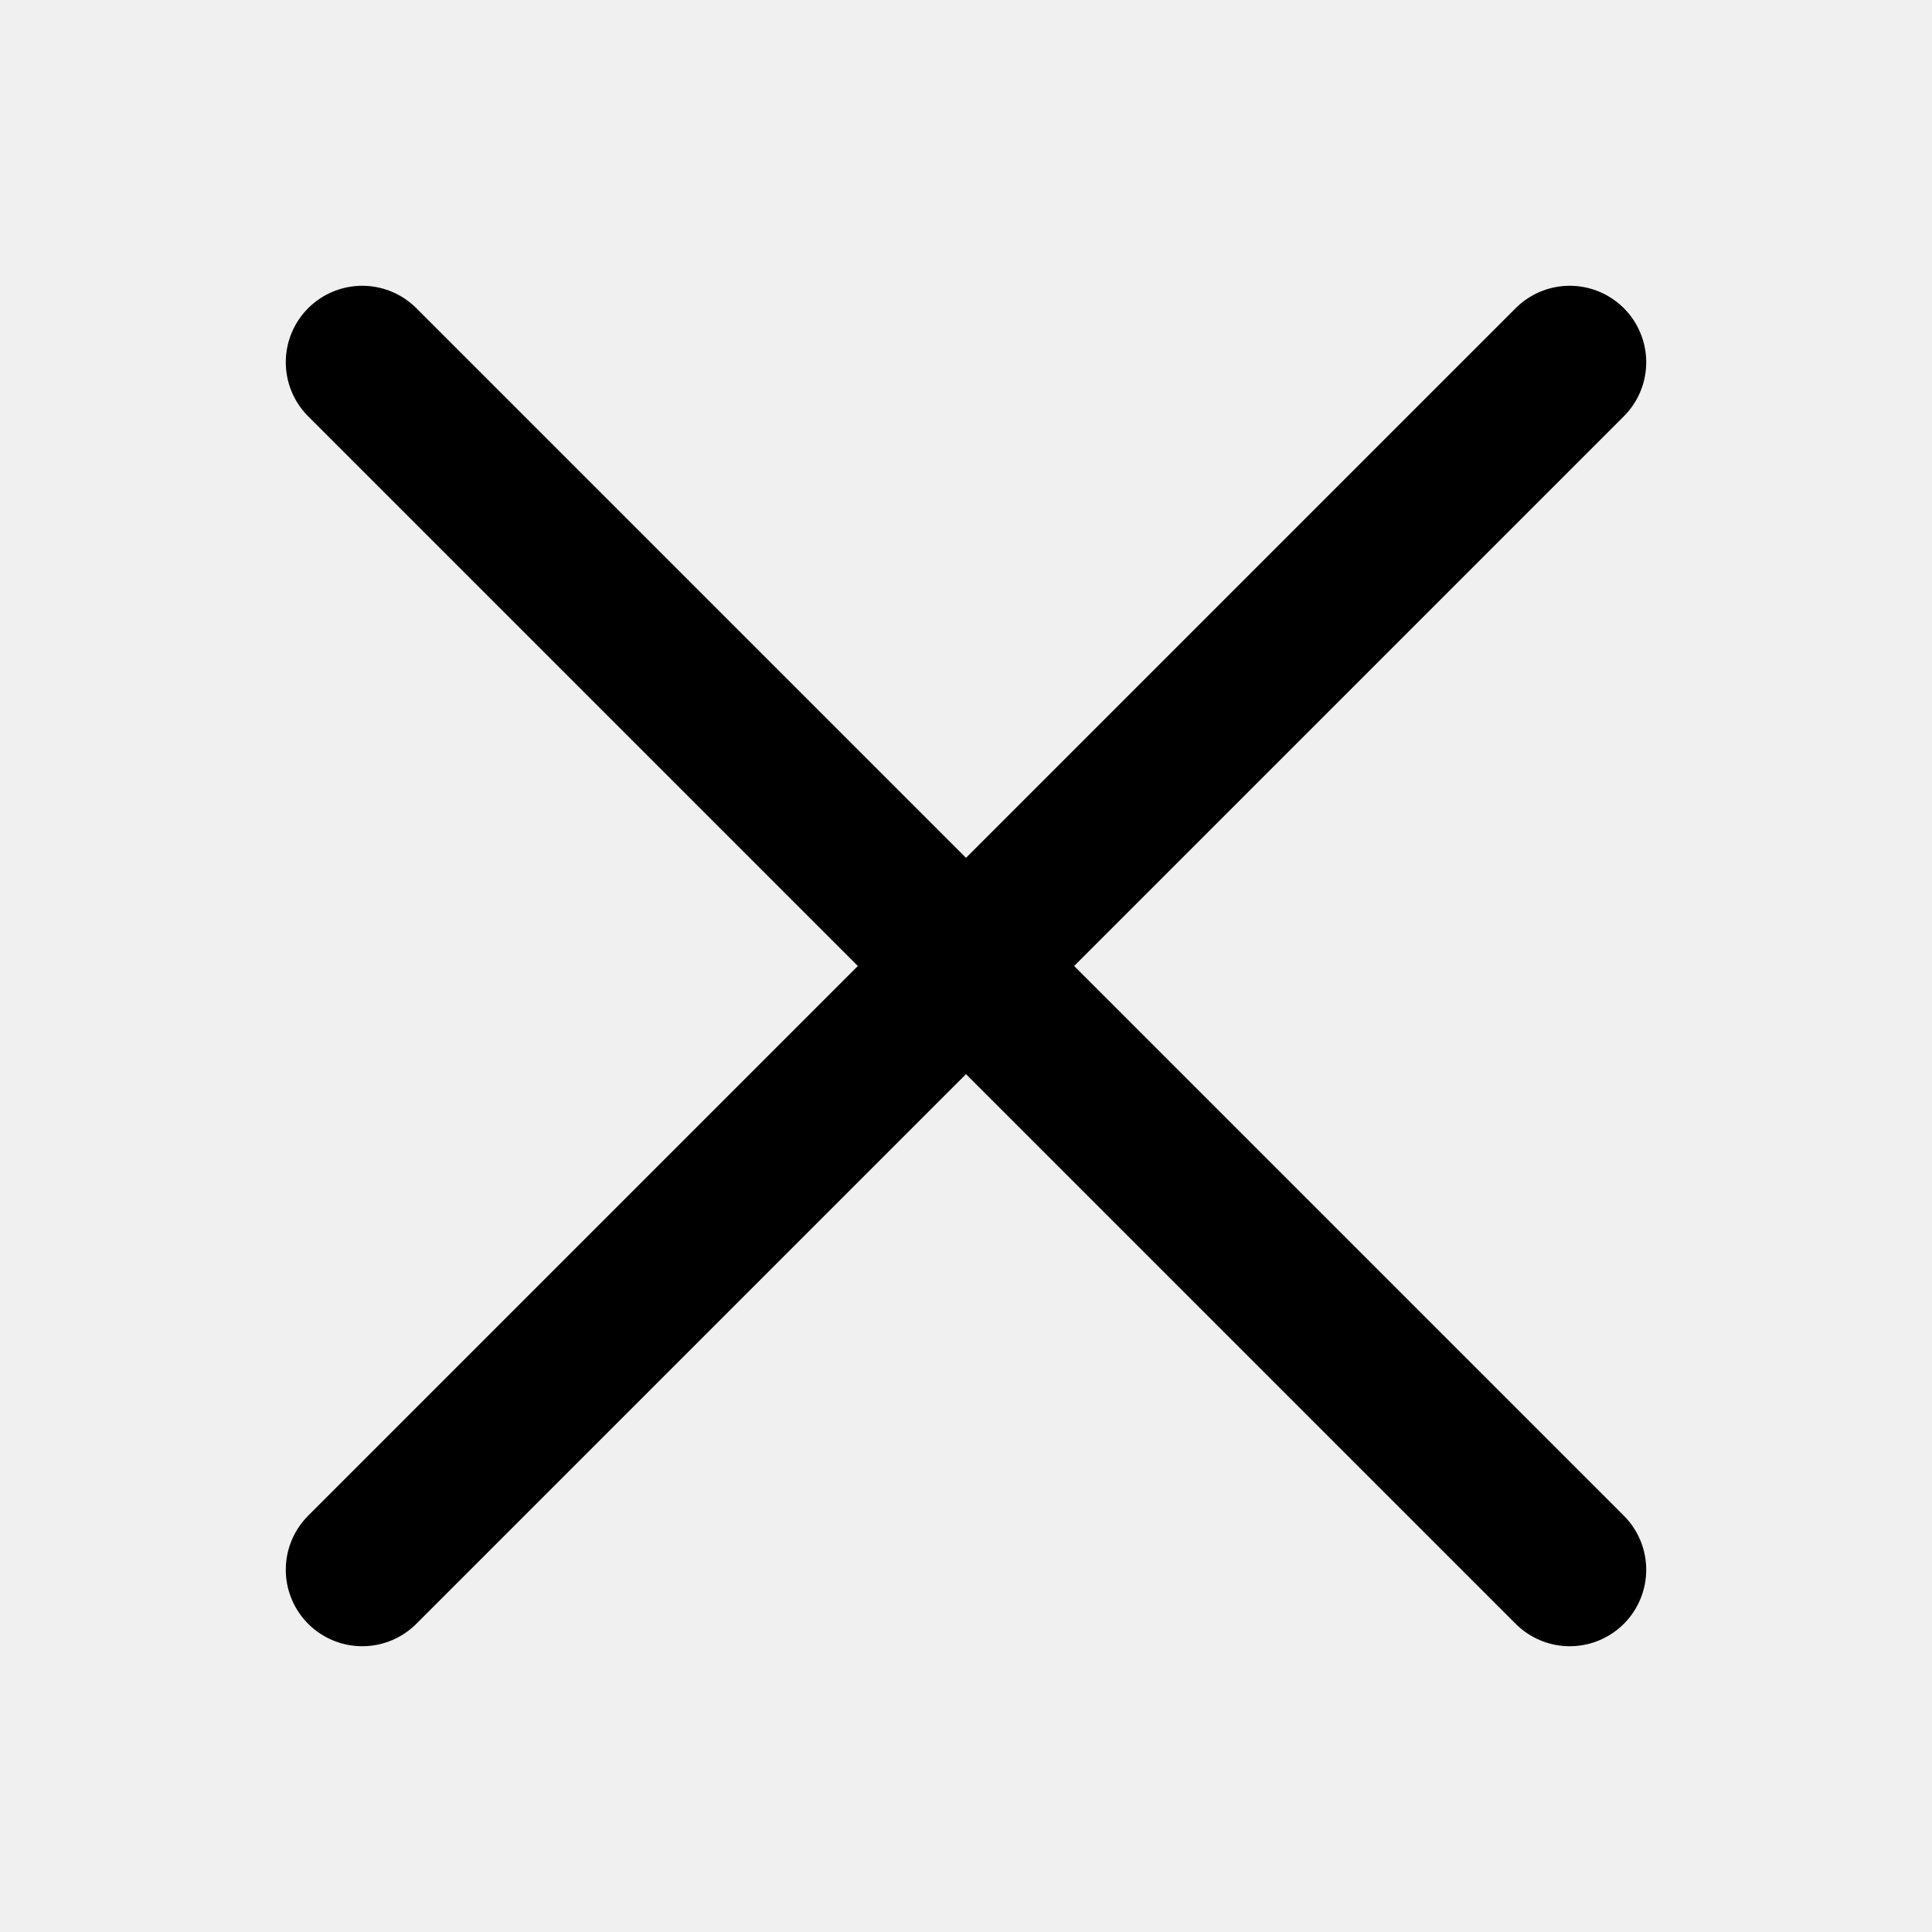
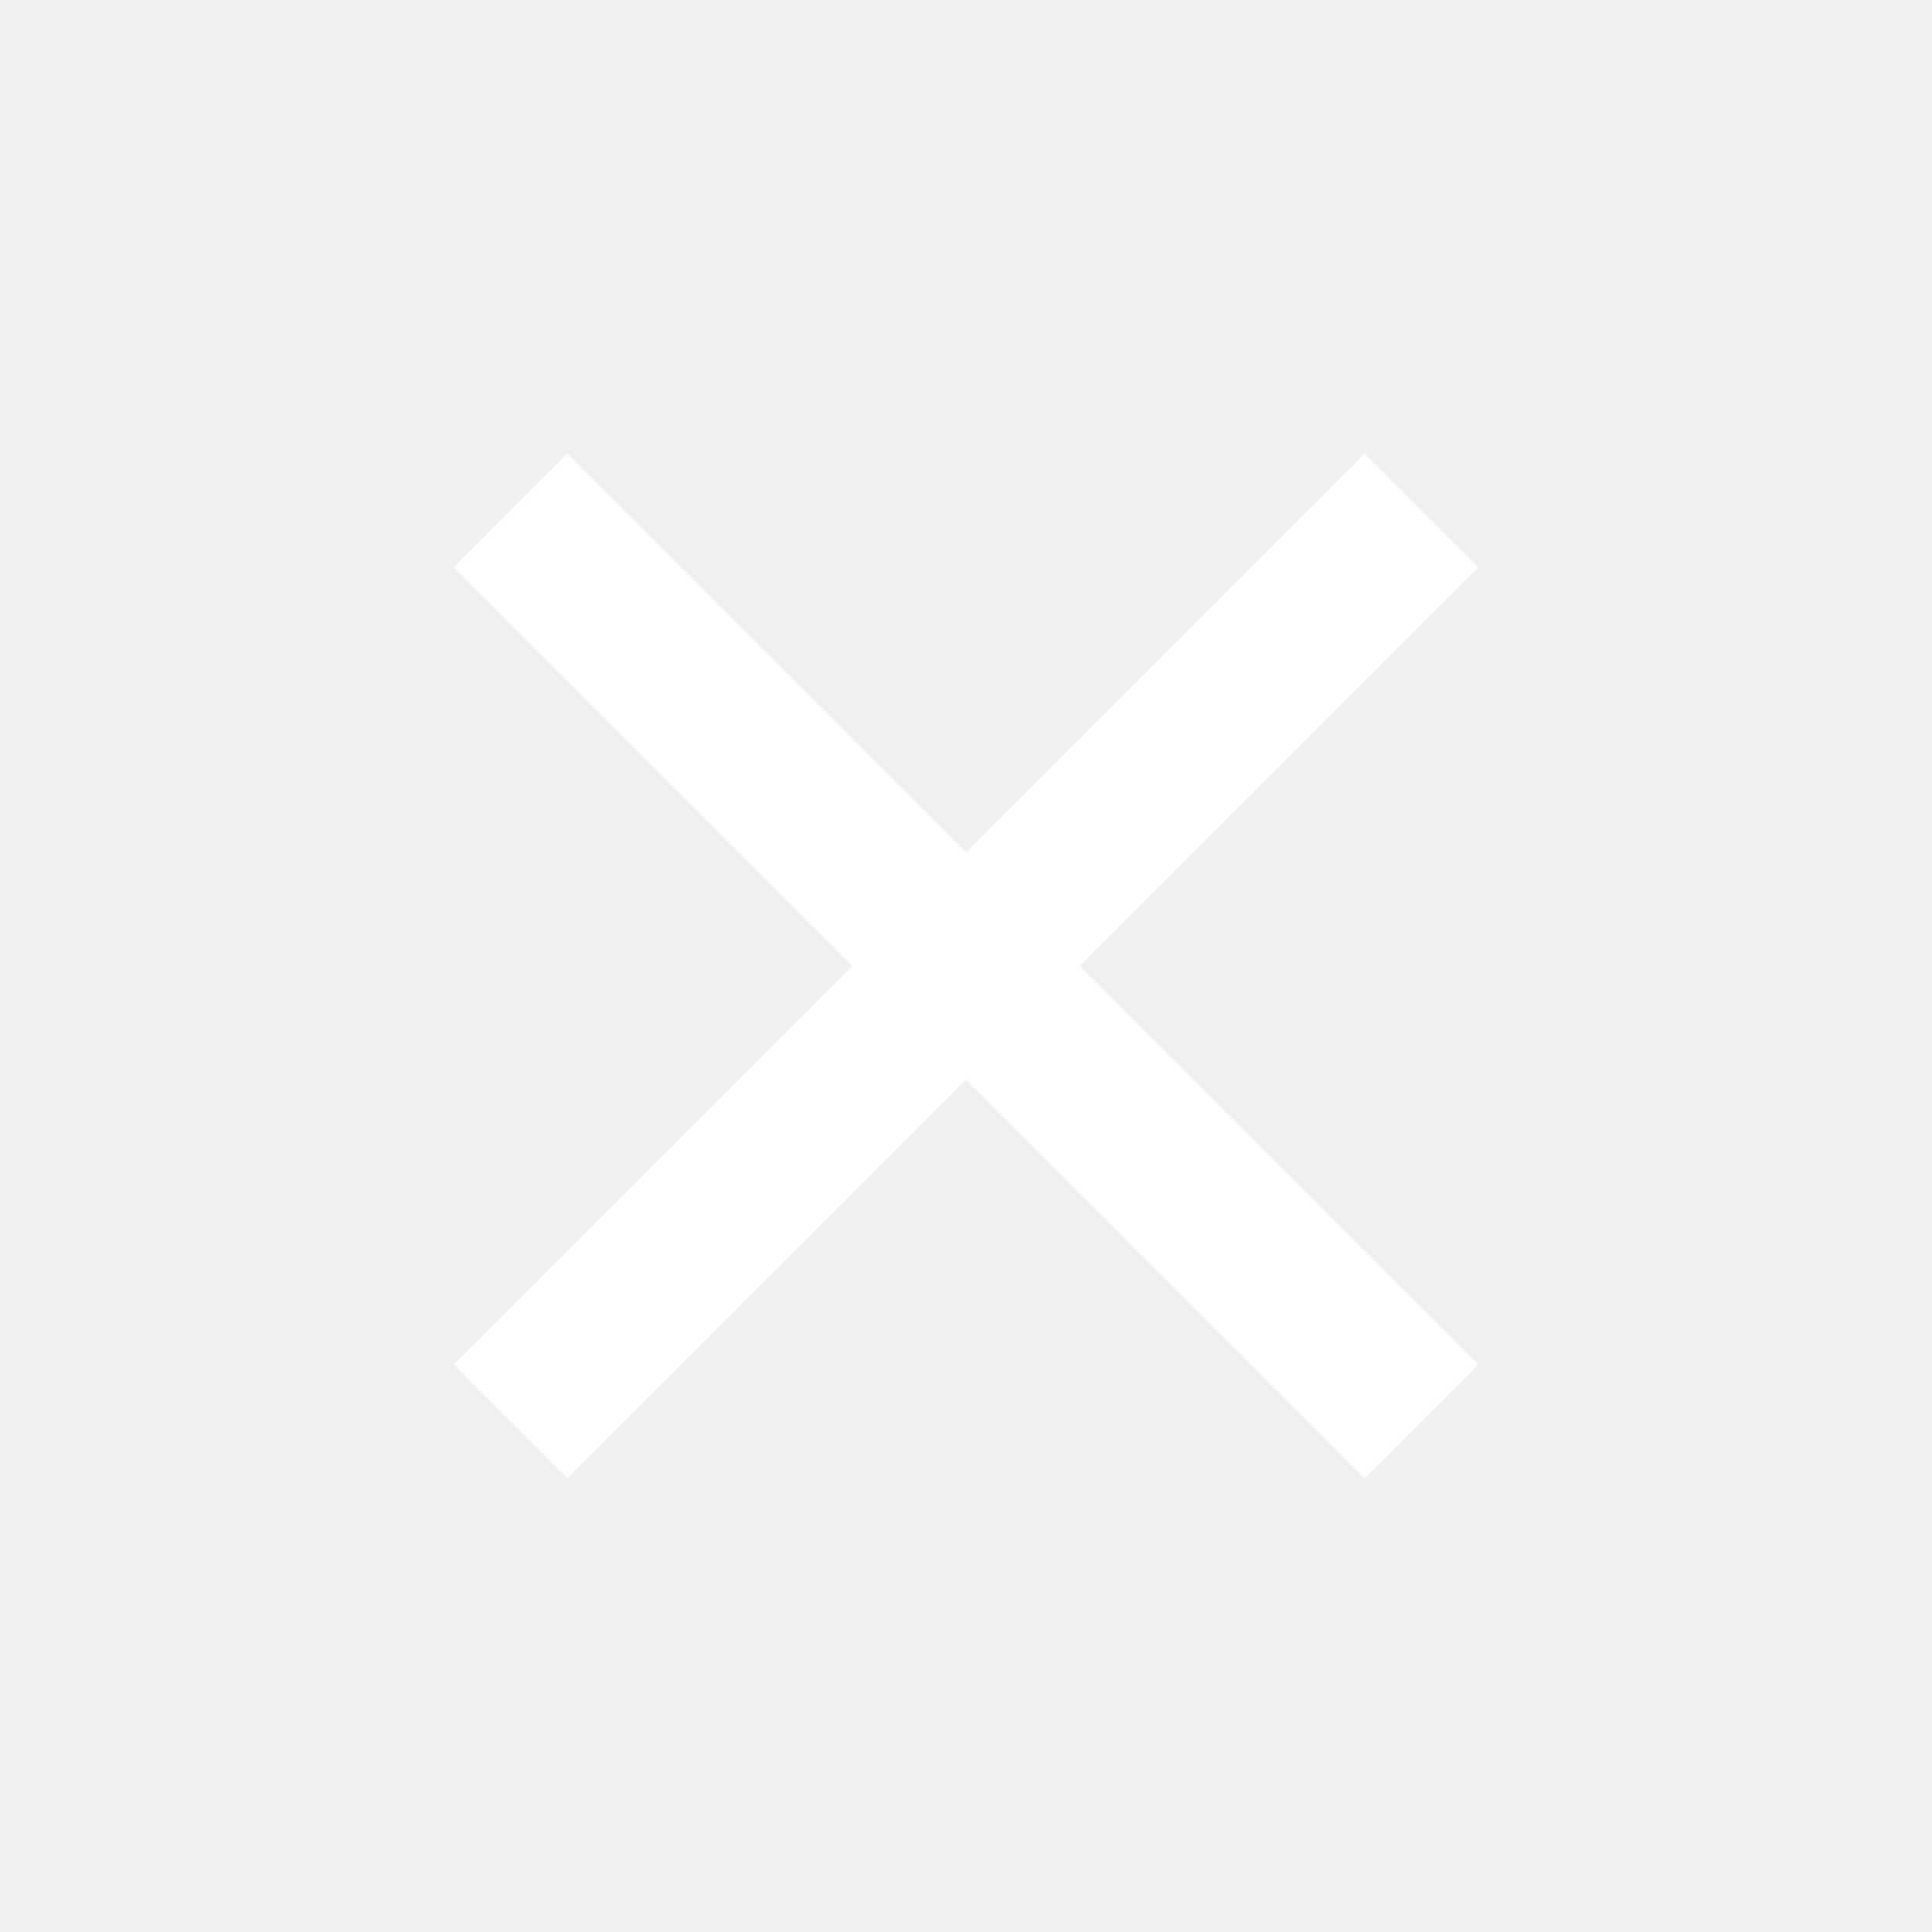
- <svg xmlns="http://www.w3.org/2000/svg" fill="none" viewBox="0 0 24 24" stroke-width="1.9" stroke="currentColor" class="w-6 h-6">
-   <path stroke-linecap="round" stroke-linejoin="round" d="M4.5 19.5l15-15m-15 0l15 15" />
+ <svg xmlns="http://www.w3.org/2000/svg" viewBox="0 0 24 24" width="33" height="33">
+   <path fill="none" d="M0 0h24v24H0z" />
+   <path d="M12 10.586l4.95-4.95 1.414 1.414-4.95 4.95 4.95 4.95-1.414 1.414-4.95-4.95-4.95 4.95-1.414-1.414 4.95-4.95-4.95-4.95L7.05 5.636z" fill="#fff" />
</svg>
